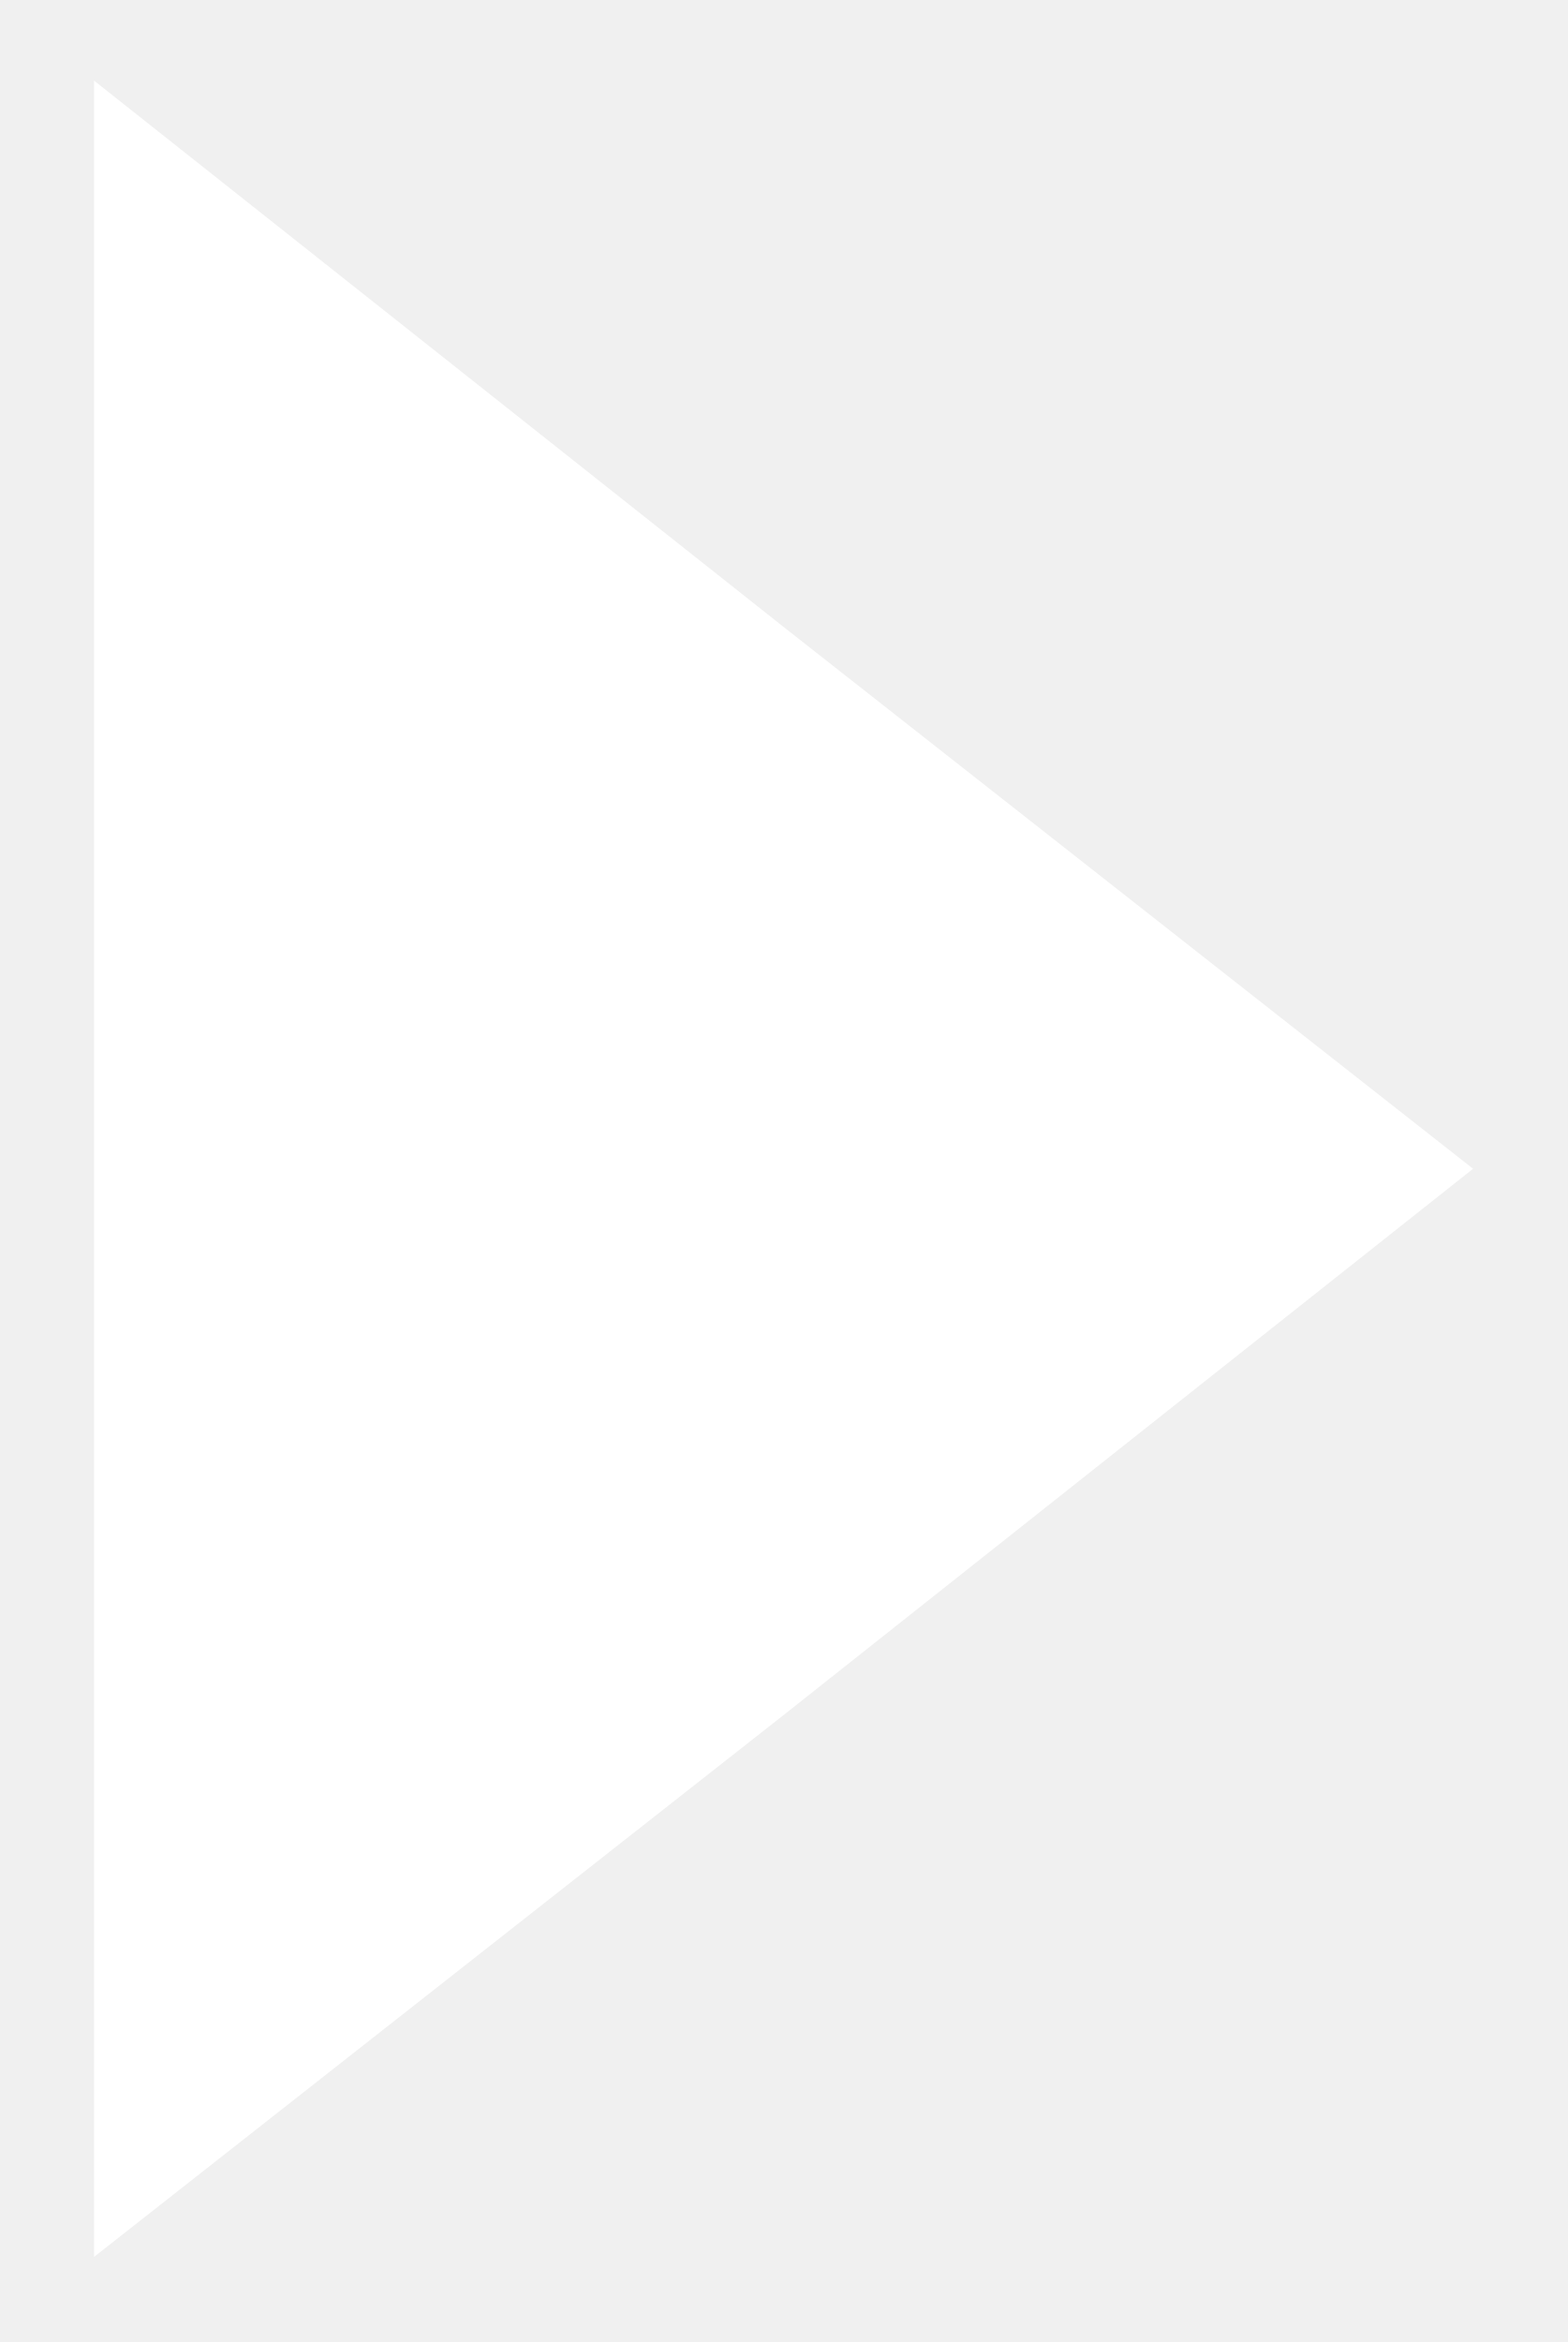
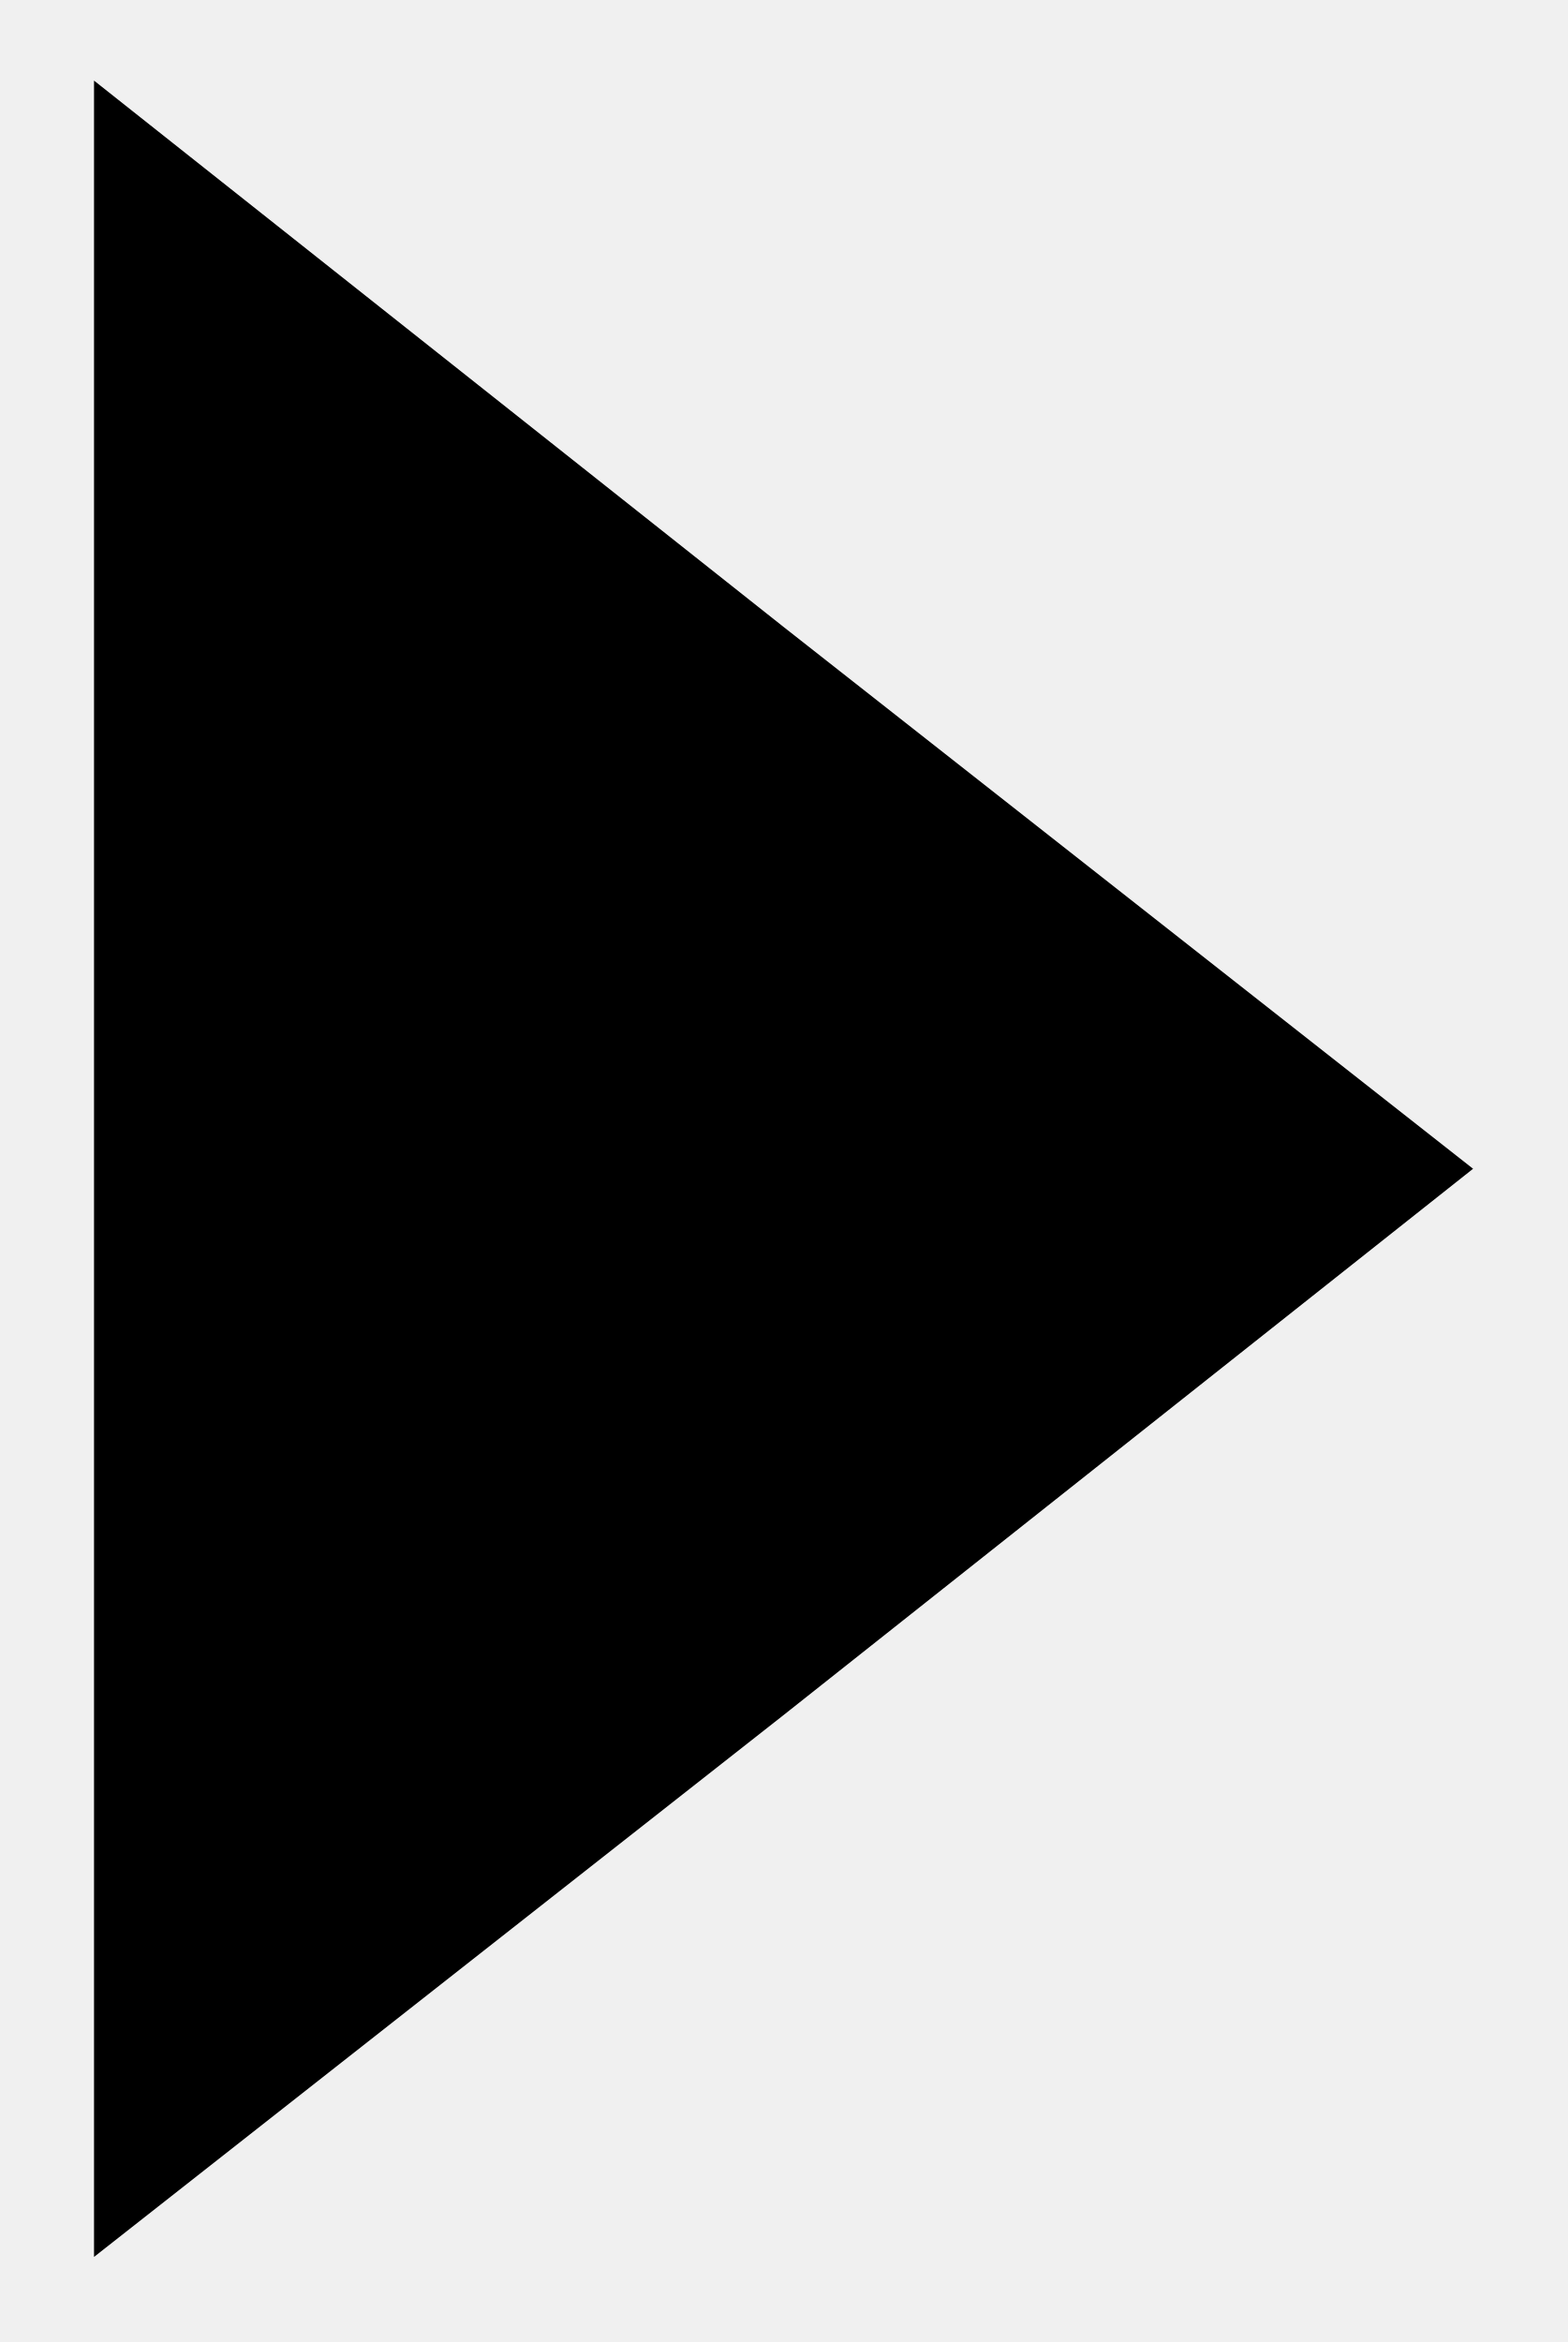
<svg xmlns="http://www.w3.org/2000/svg" version="1.1" id="Vrstva_1" x="0px" y="0px" viewBox="0 0 35 52.3" style="enable-background:new 0 0 35 52.3;" xml:space="preserve">
  <style type="text/css">
- 	.st0{fill:#FFFFFF;}
+ 	.st0{fill:#000000;}
</style>
  <polygon class="st0" points="2.1,26.1 2.1,1.8 17.5,14 32.9,26.1 17.5,38.3 2.1,50.4 " />
</svg>
